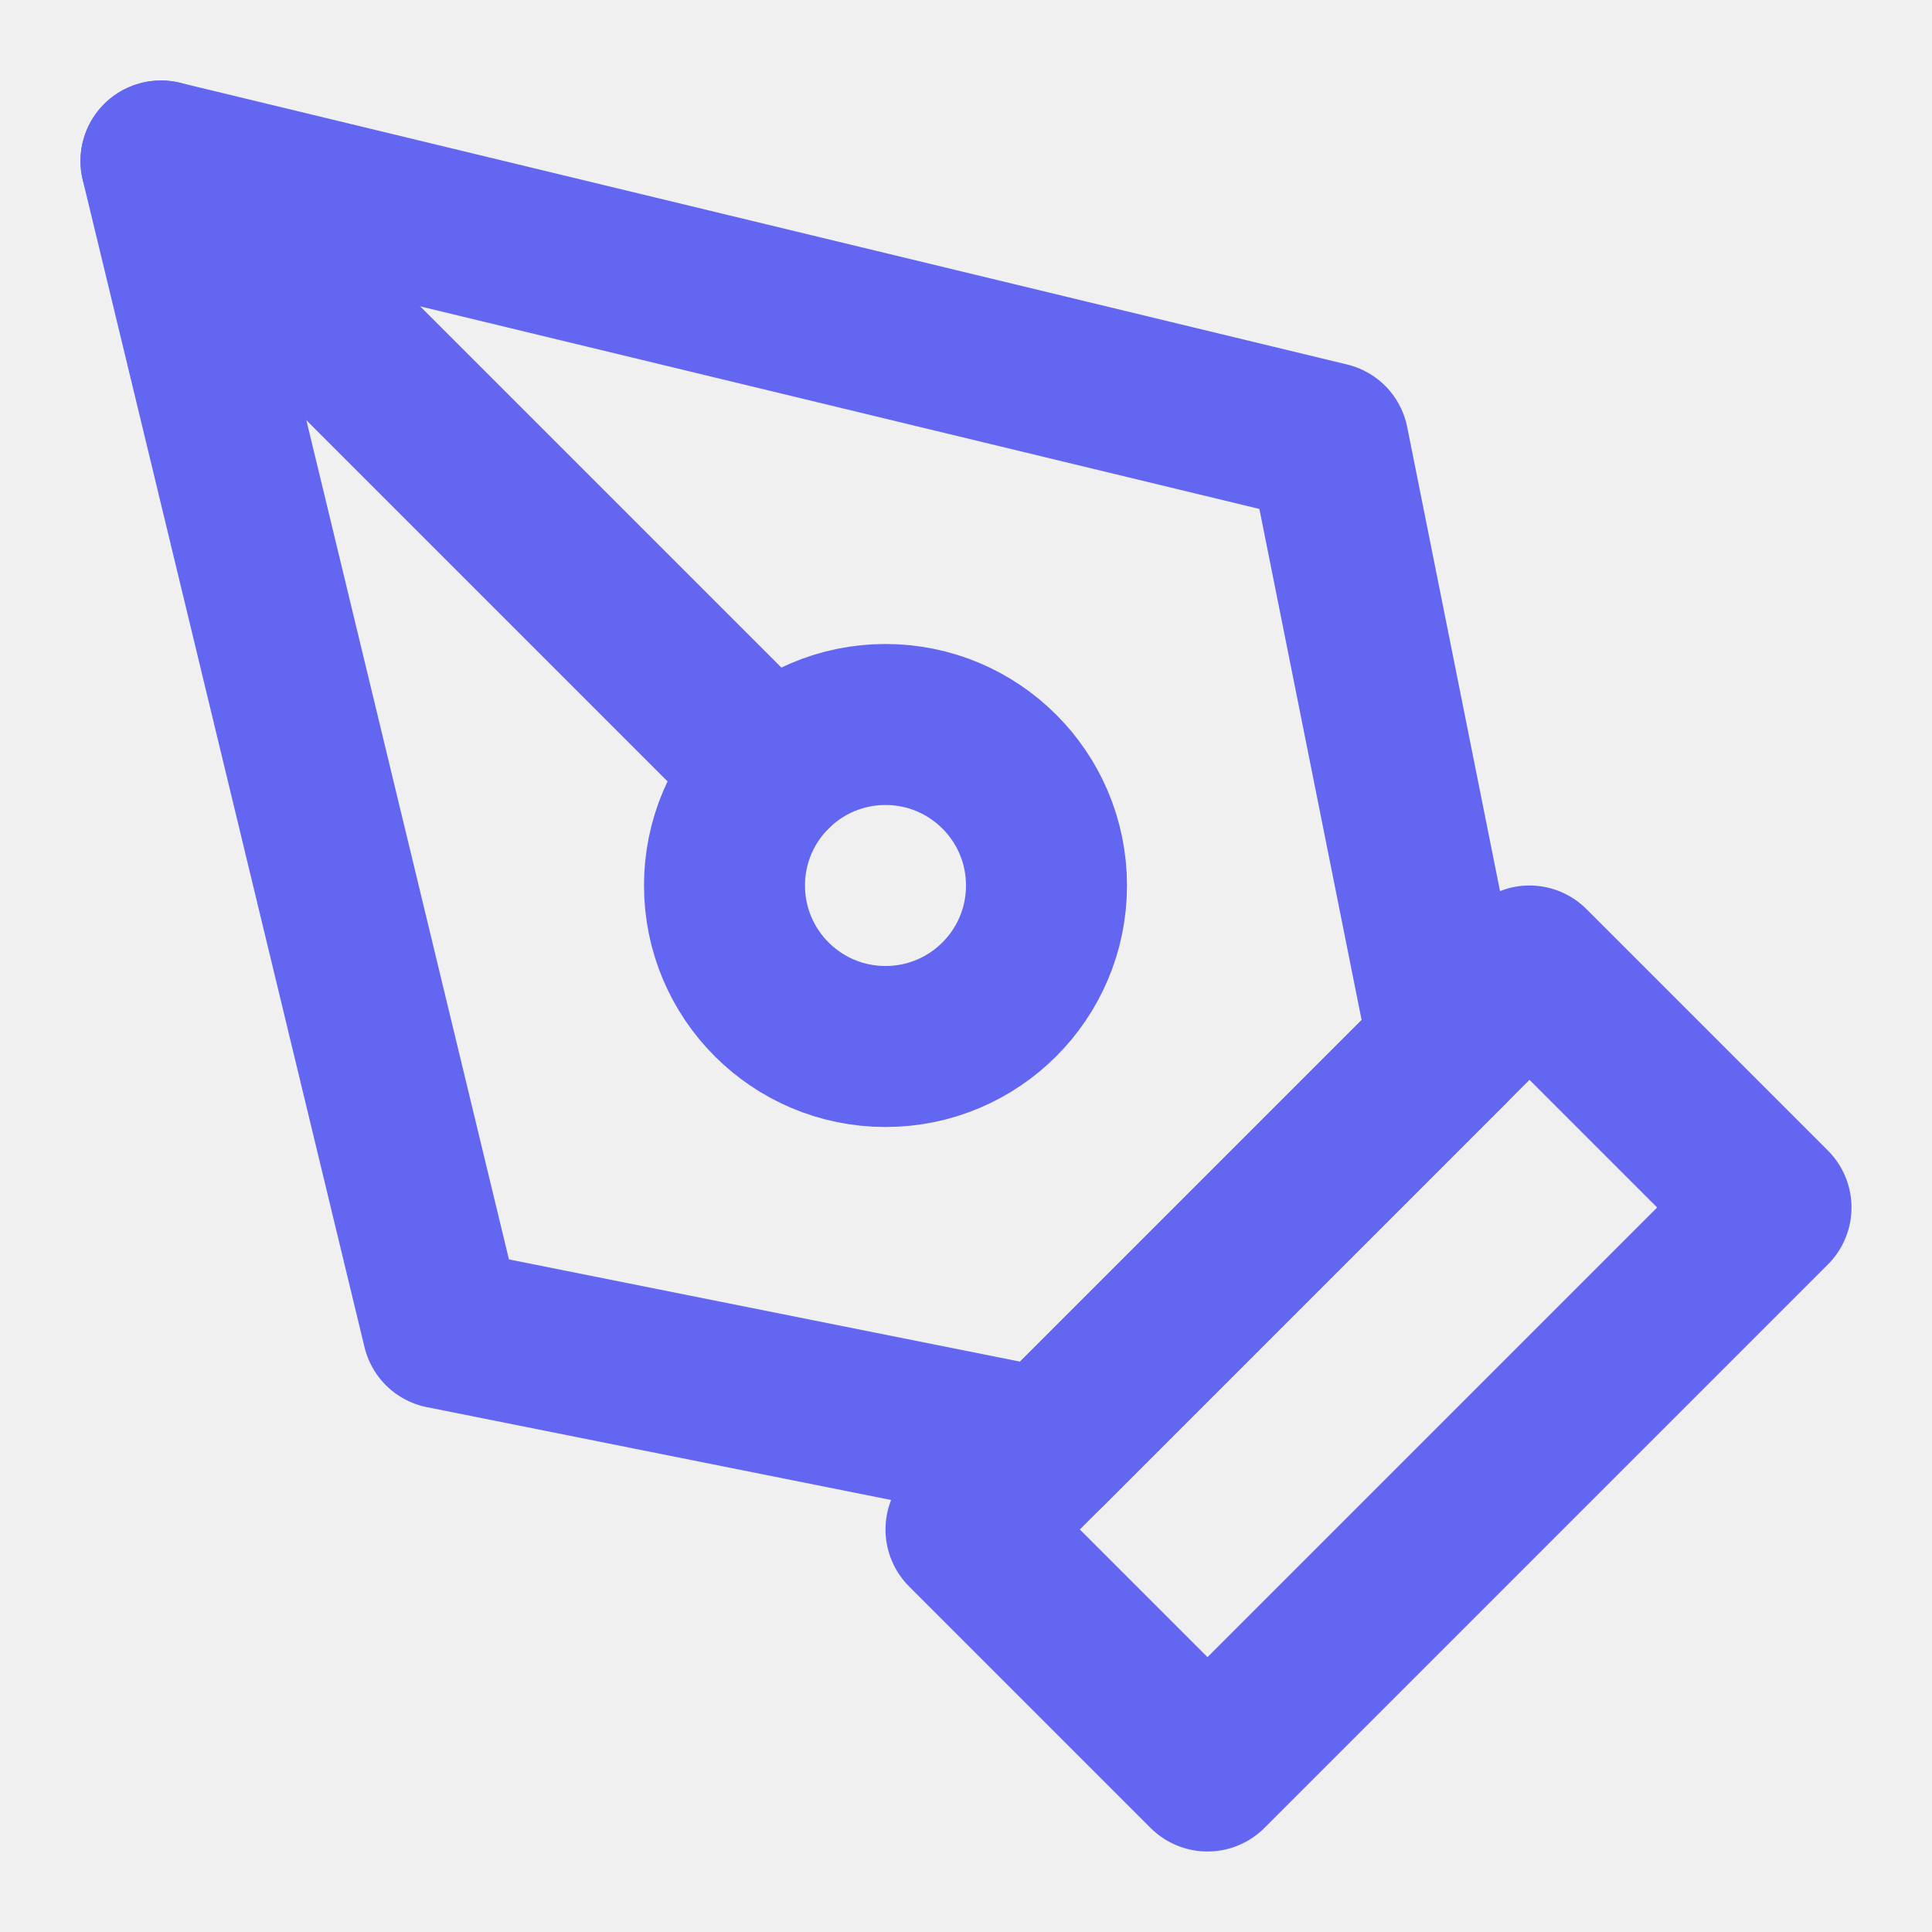
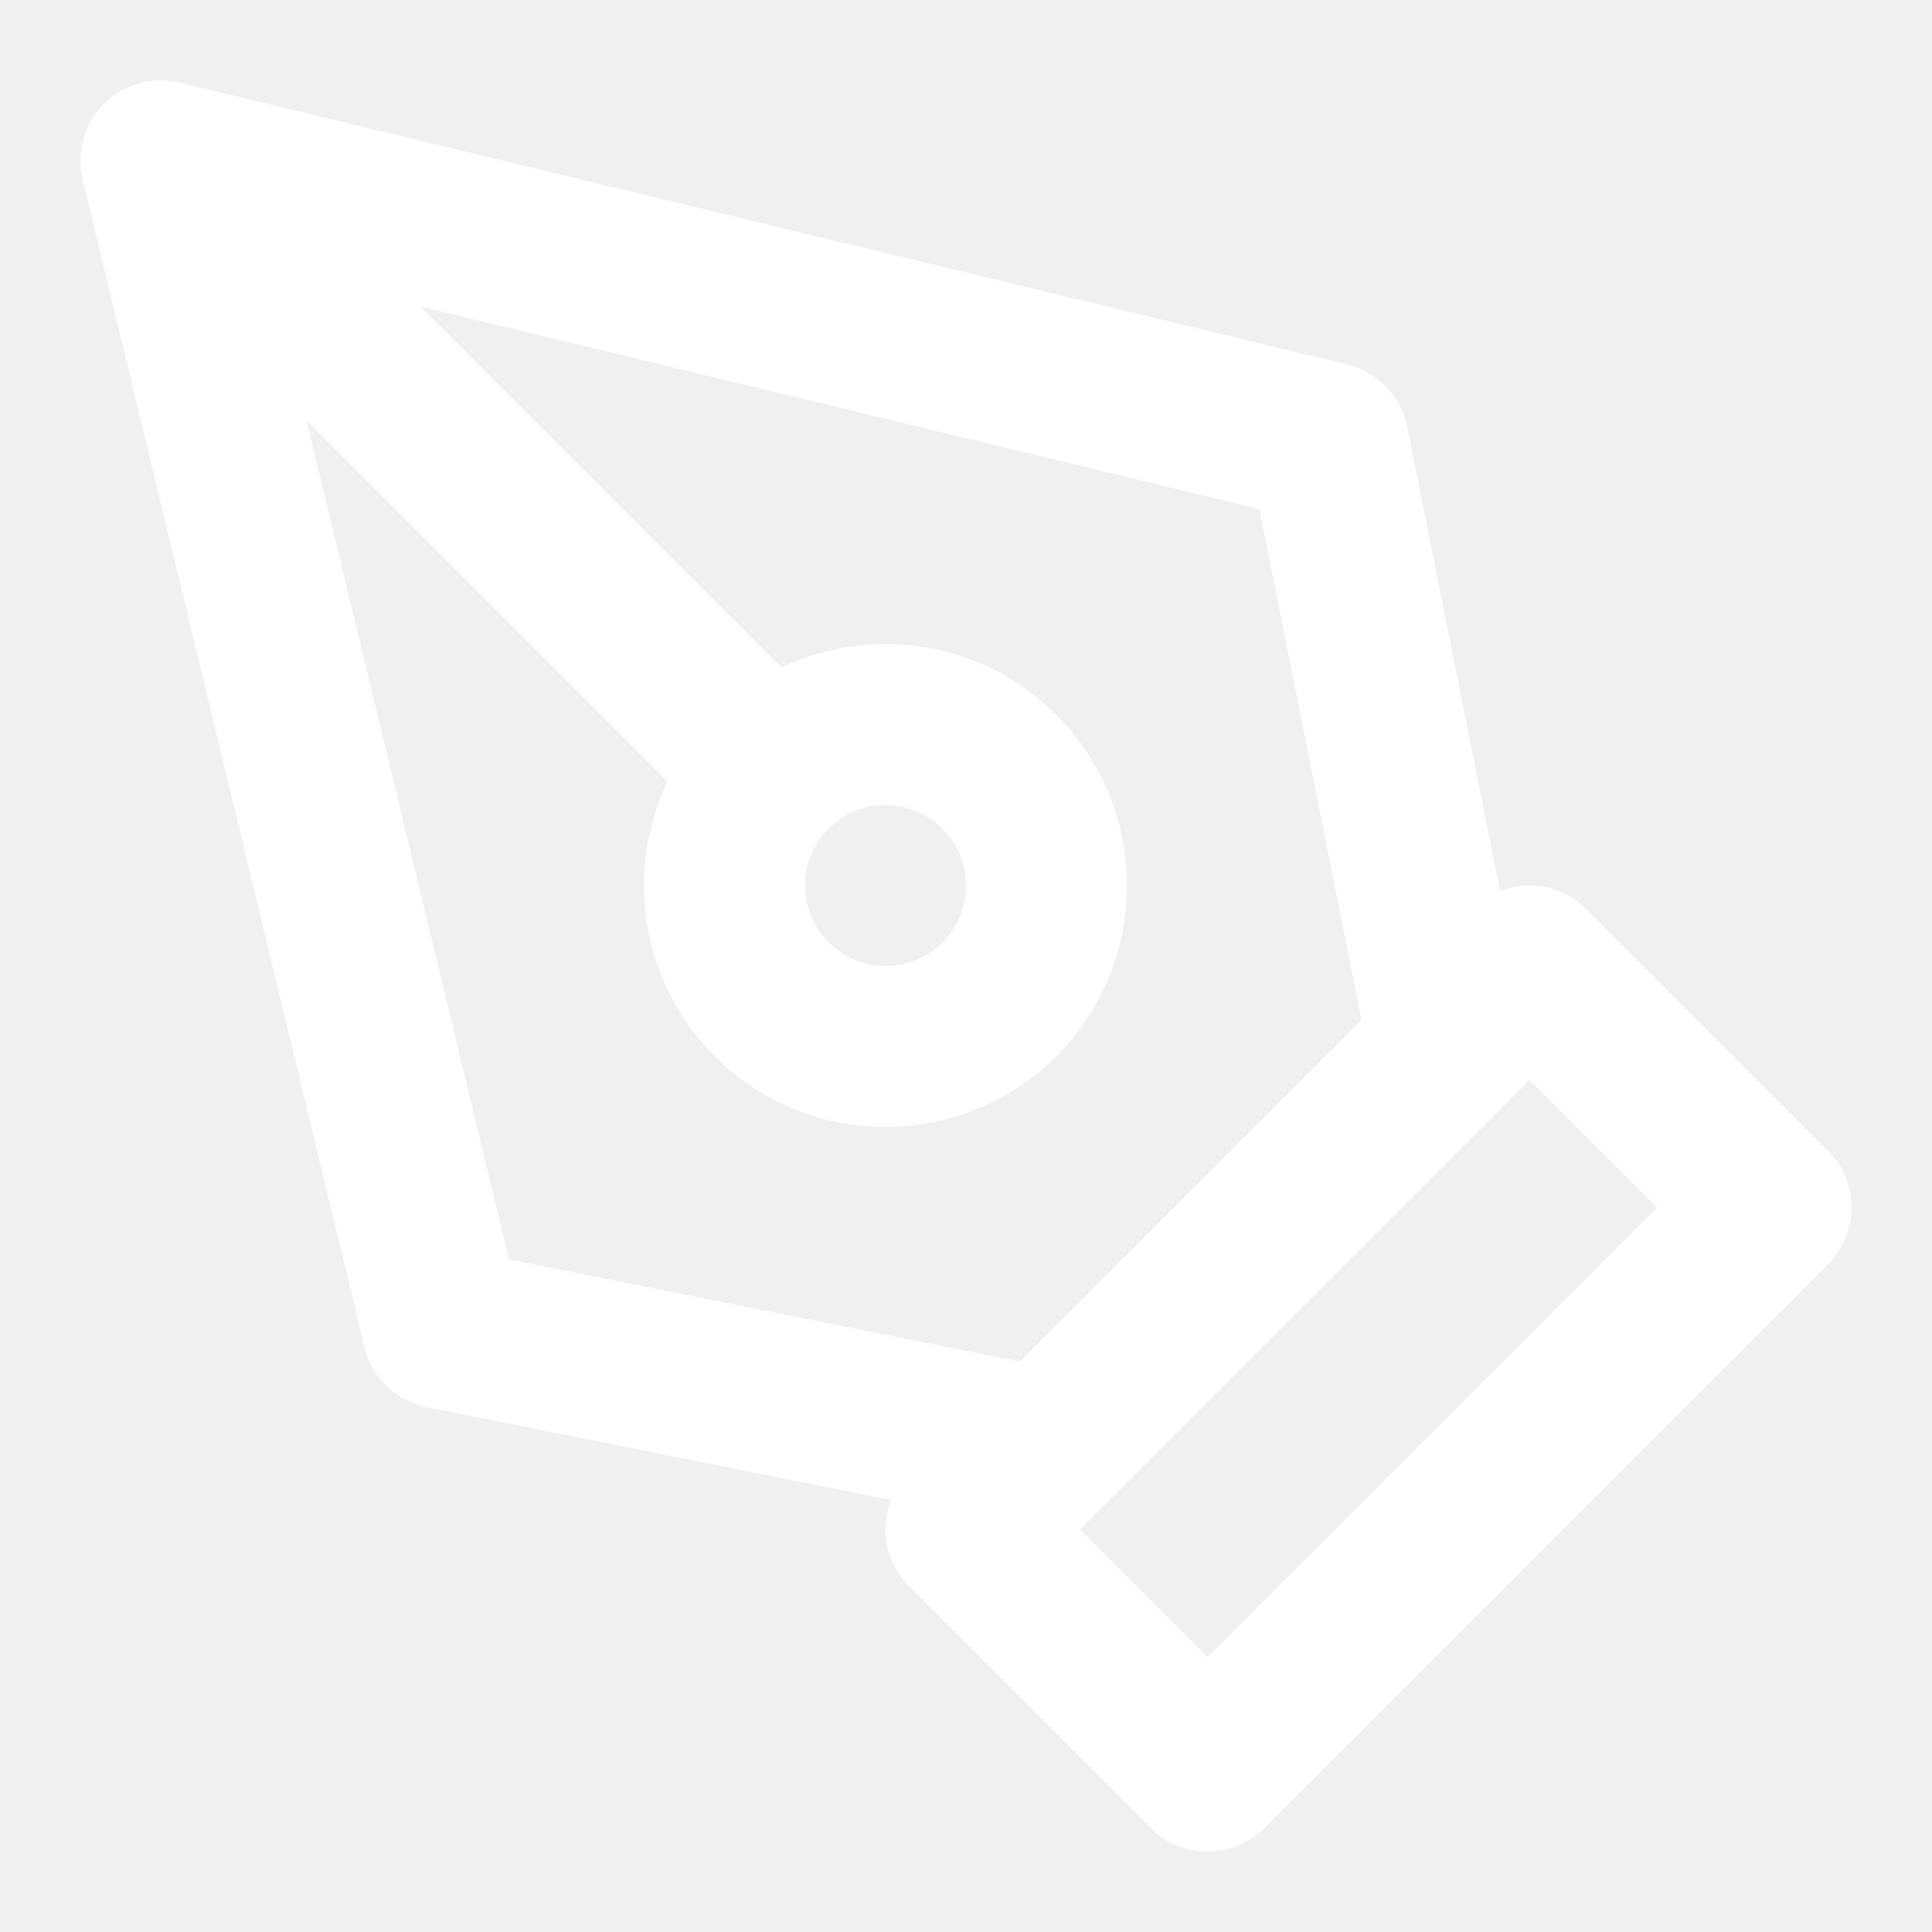
- <svg xmlns="http://www.w3.org/2000/svg" width="24" height="24" viewBox="0 0 24 24" fill="none" stroke="#6366f1" stroke-width="2" stroke-linecap="round" stroke-linejoin="round" class="feather feather-pen-tool">
+ <svg xmlns="http://www.w3.org/2000/svg" width="24" height="24" viewBox="0 0 24 24" fill="none" stroke="#fff" stroke-width="2" stroke-linecap="round" stroke-linejoin="round" class="feather feather-pen-tool">
  <path d="M12 19l7-7 3 3-7 7-3-3z" />
  <path d="M18 13l-1.5-7.5L2 2l3.5 14.5L13 18l5-5z" />
  <path d="M2 2l7.586 7.586" />
  <circle cx="11" cy="11" r="2" />
</svg>
